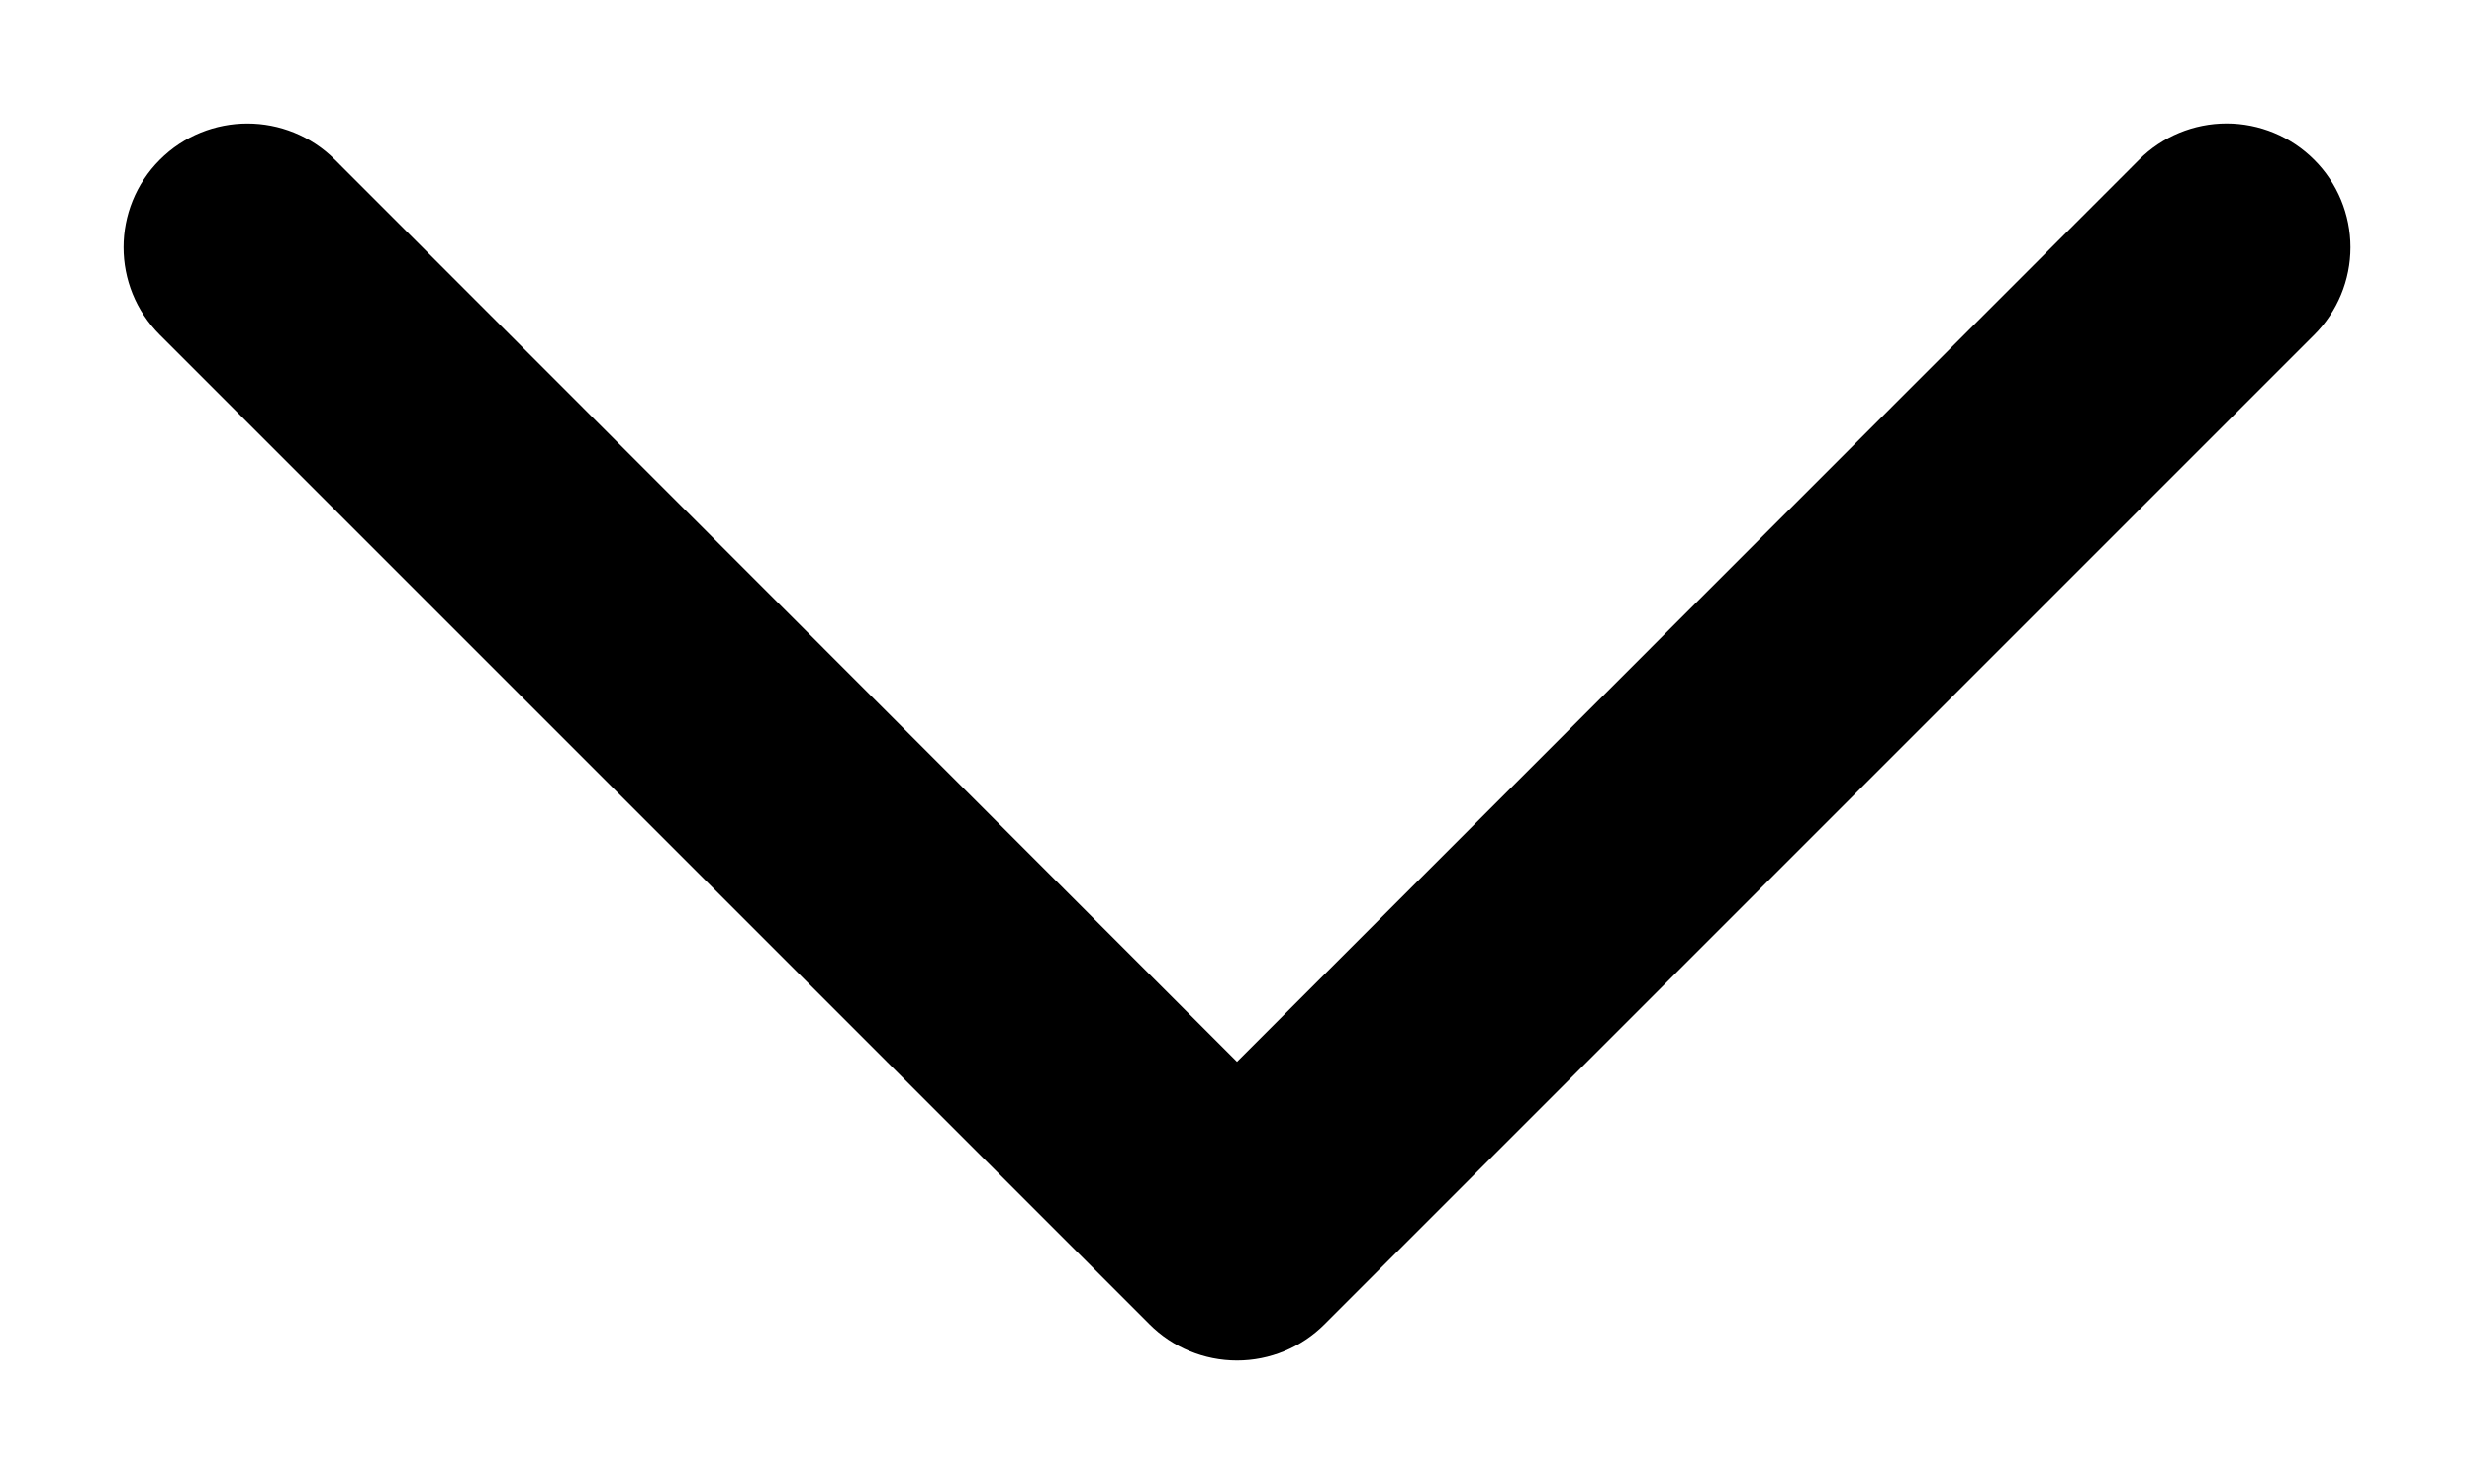
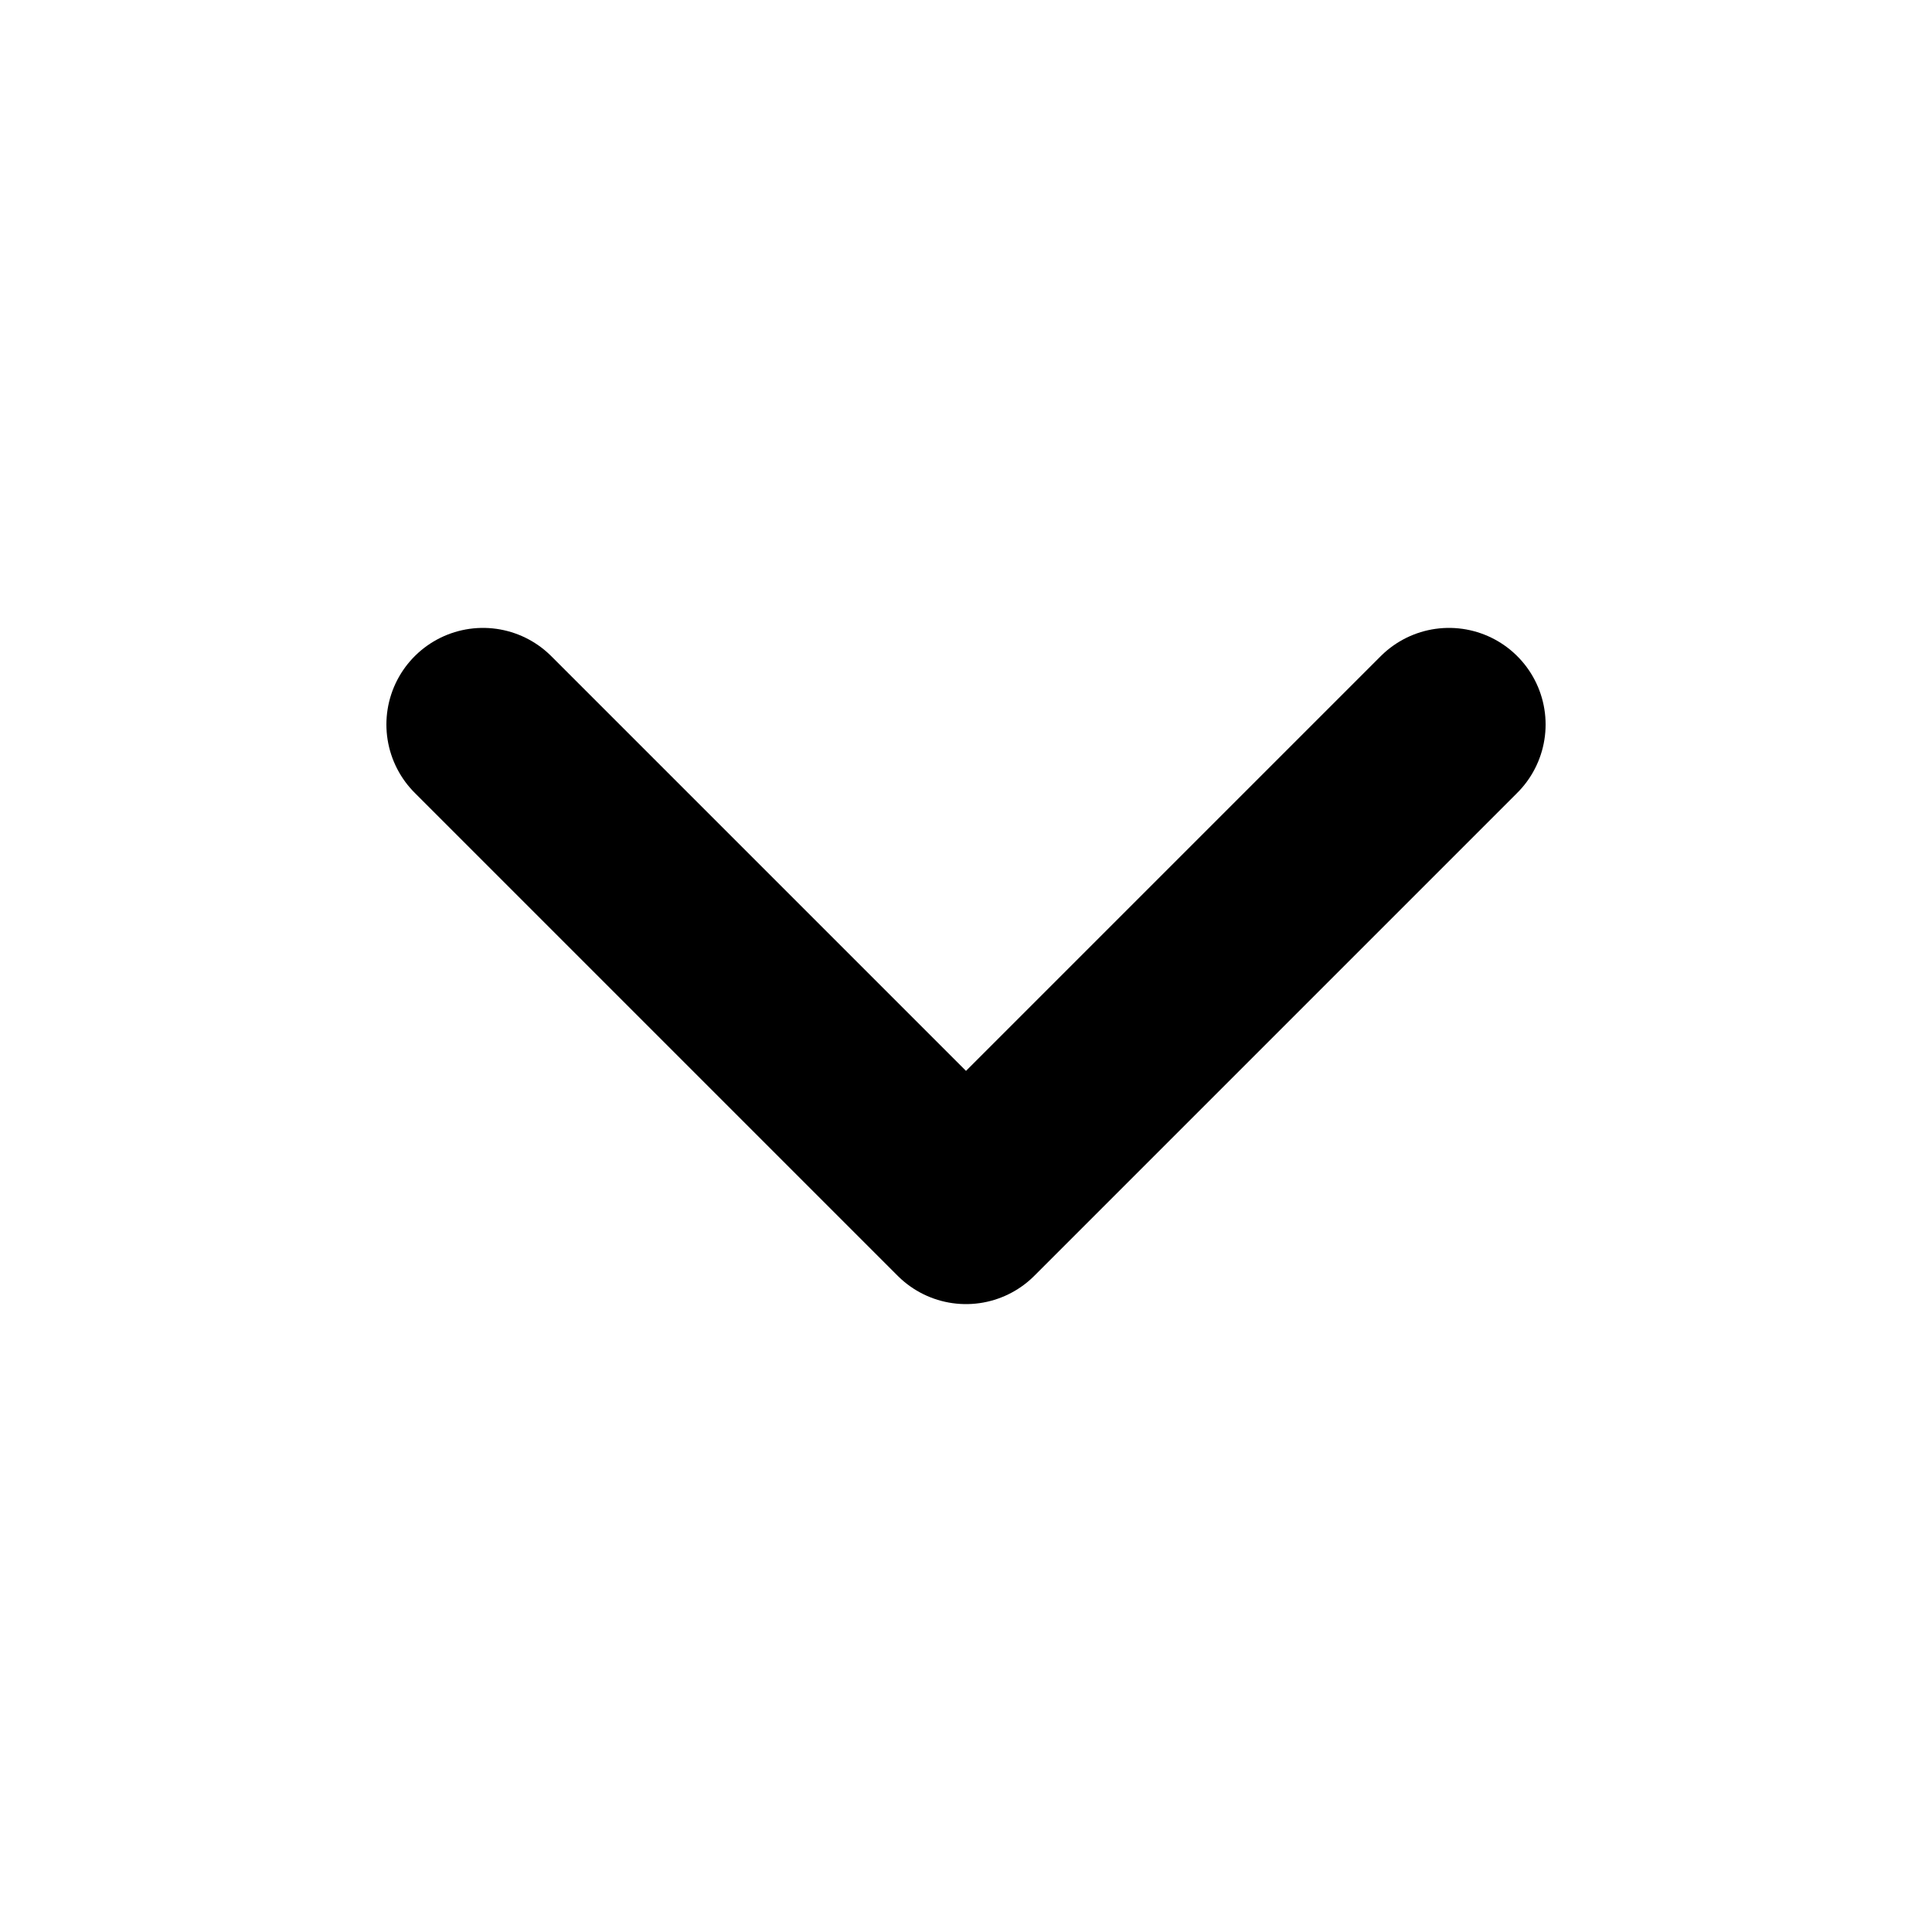
- <svg class="icon icon-caret" viewBox="0 0 10 6">
-   <path fill="currentColor" fill-rule="evenodd" d="M9.354.646a.5.5 0 0 0-.708 0L5 4.293 1.354.646a.5.5 0 0 0-.708.708l4 4a.5.5 0 0 0 .708 0l4-4a.5.5 0 0 0 0-.708" clip-rule="evenodd" />
+ <svg xmlns="http://www.w3.org/2000/svg" fill="none" class="icon icon-caret" viewBox="0 0 24 24">
+   <path d="M6 9l6 6l6-6" stroke="currentColor" stroke-width="2.4" stroke-linecap="round" stroke-linejoin="round" />
</svg>
